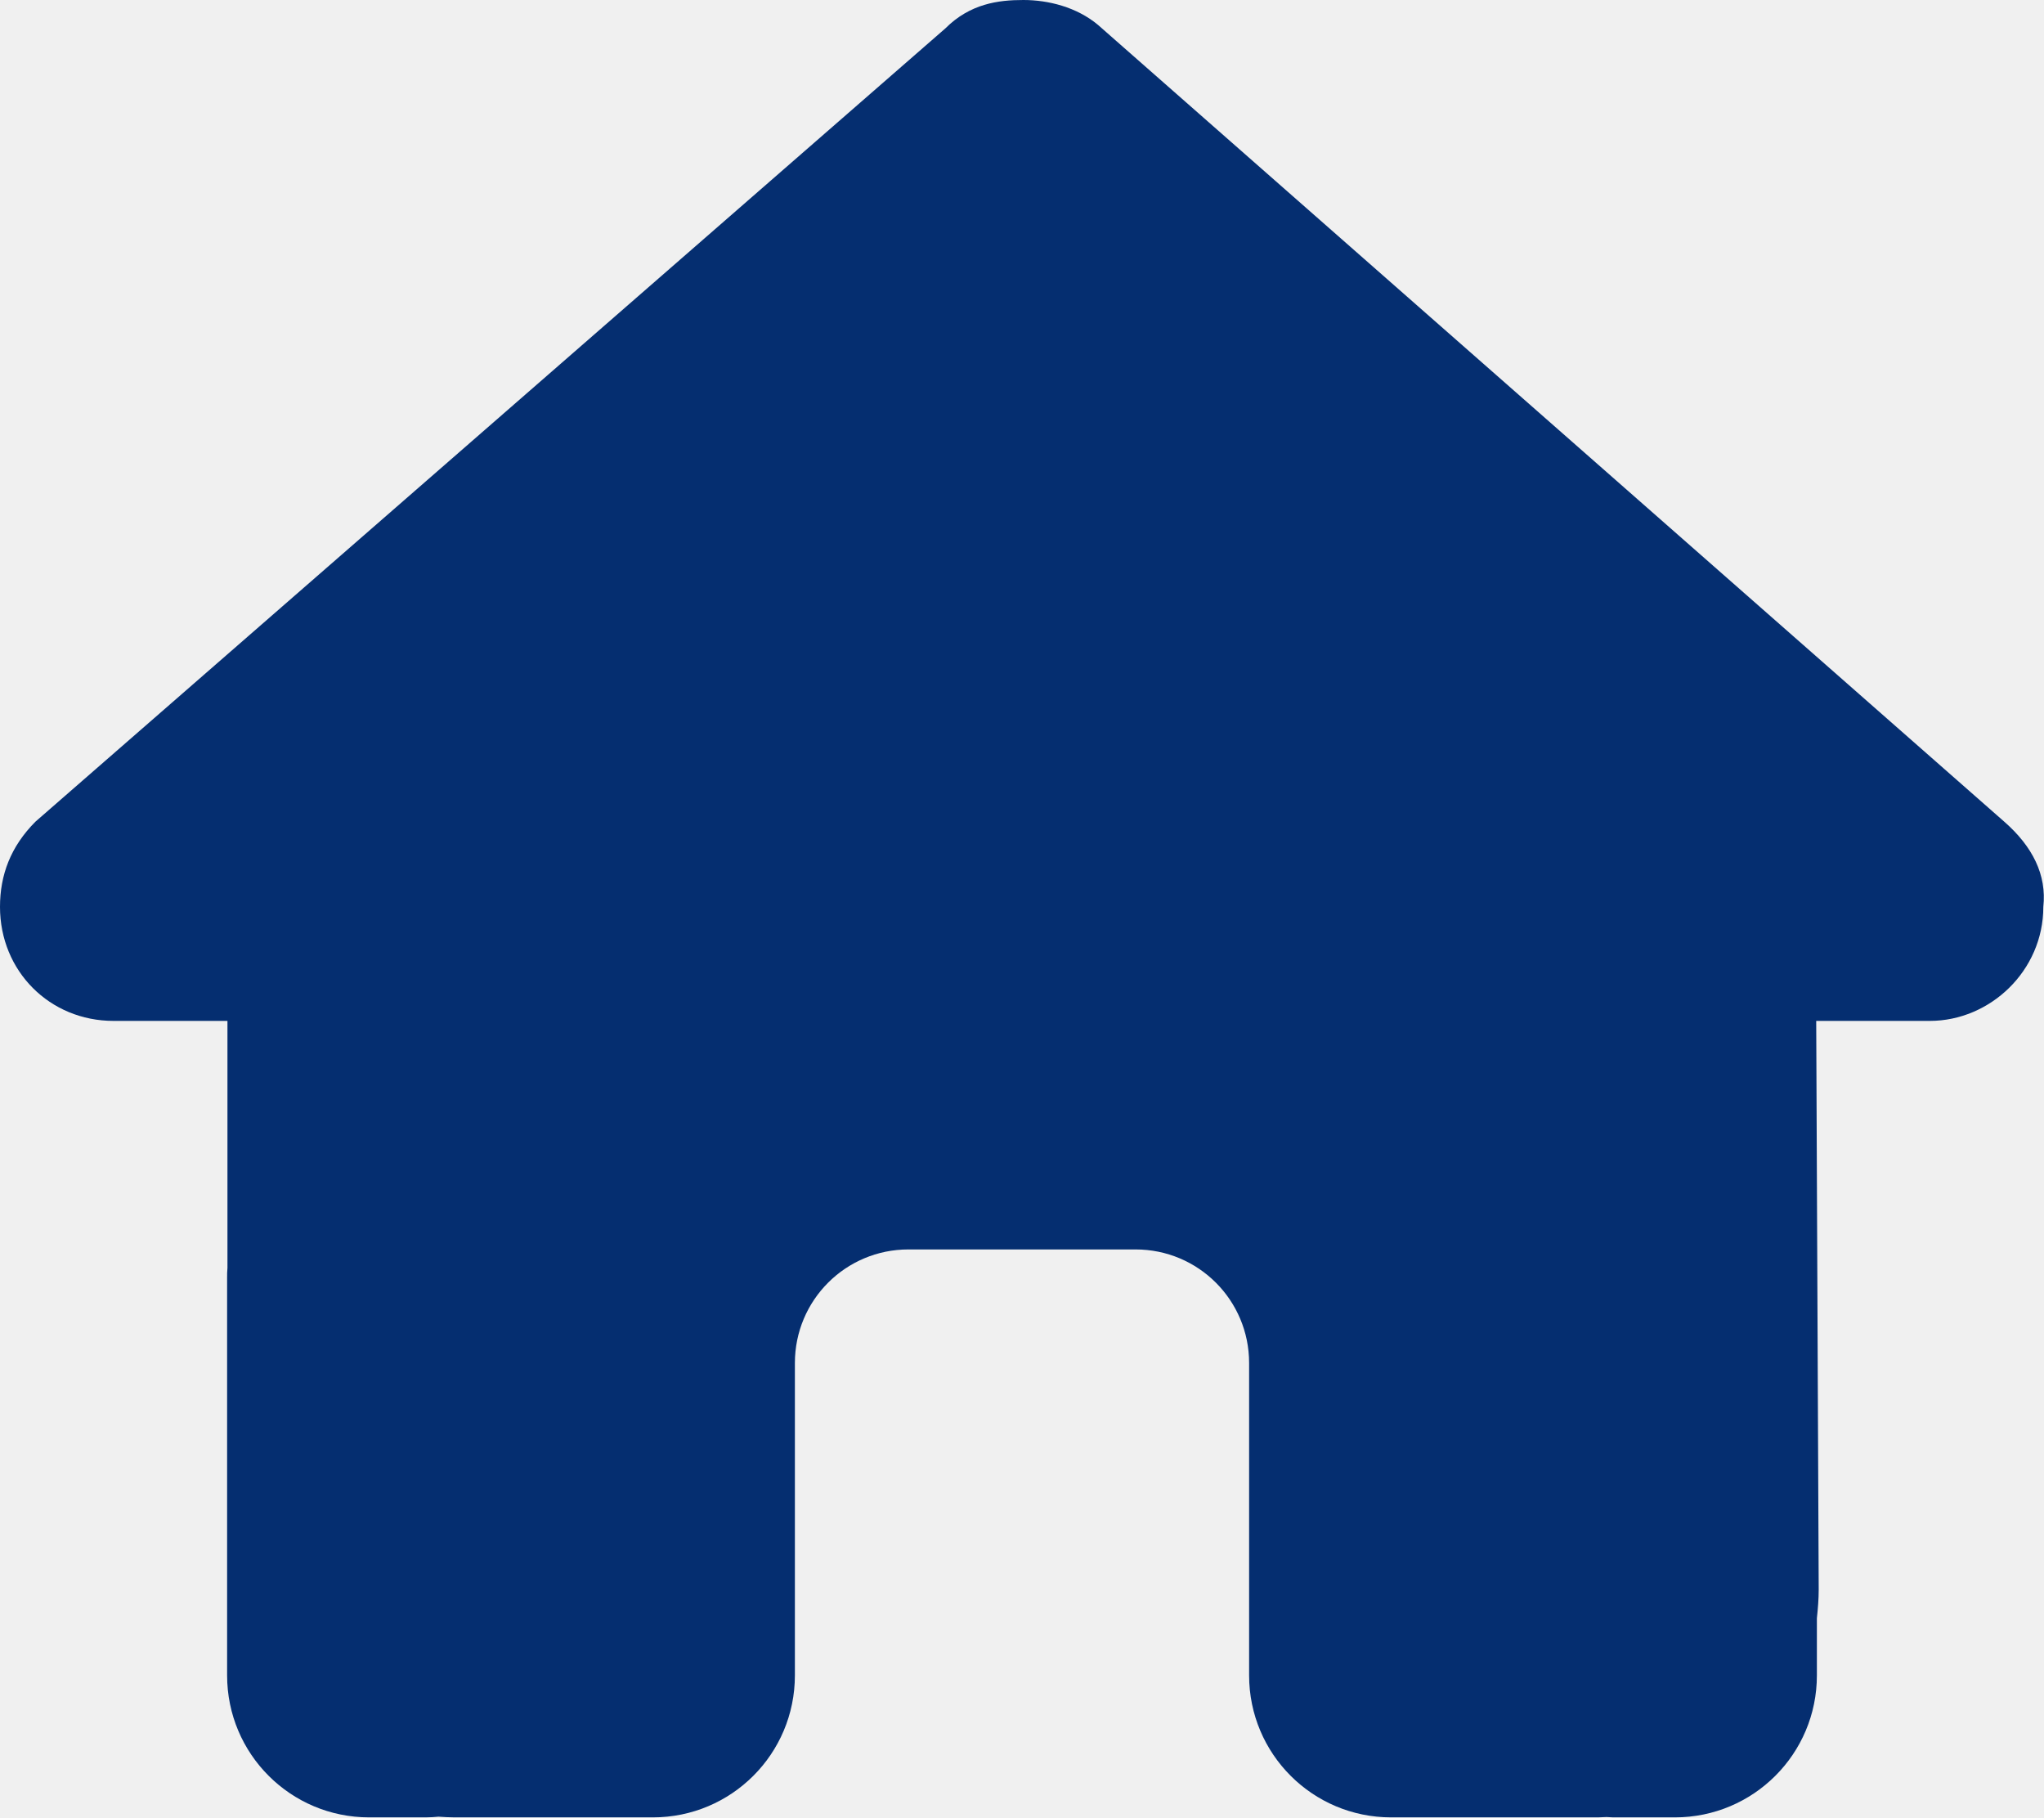
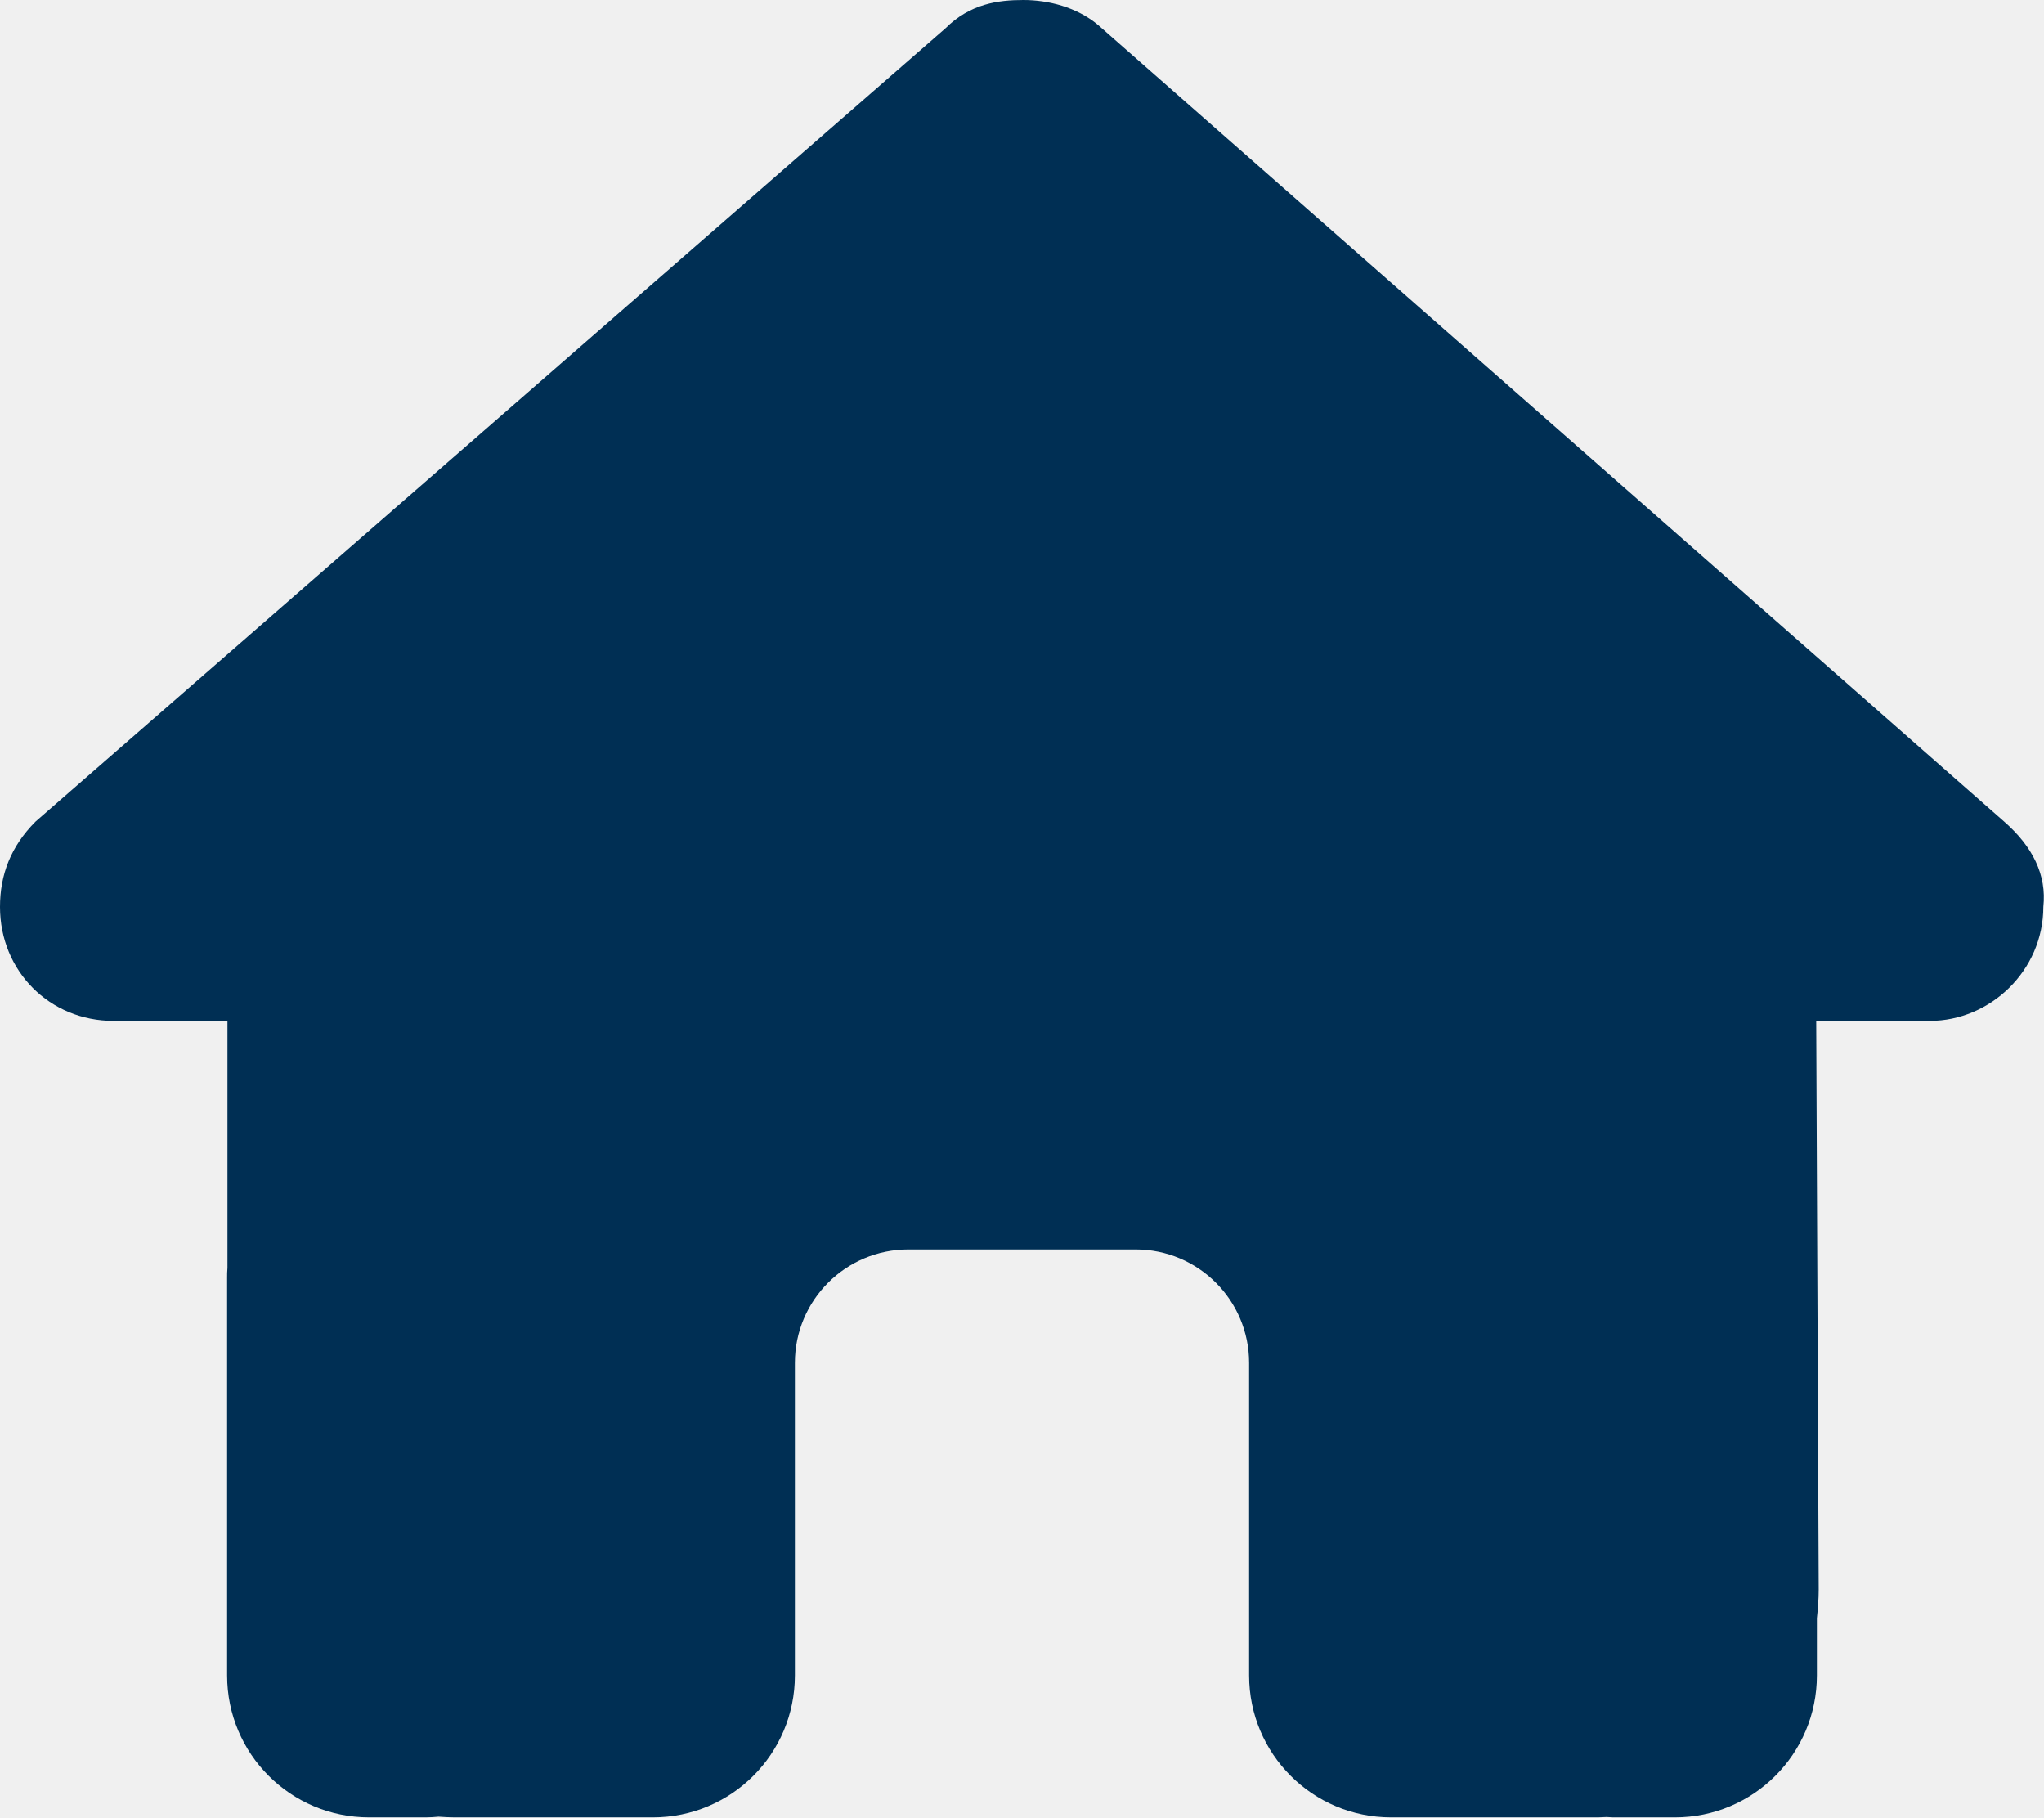
<svg xmlns="http://www.w3.org/2000/svg" width="18" height="16" viewBox="0 0 18 16" fill="none">
-   <g clip-path="url(#clip0_8185_2265)">
-     <path d="M17.994 7.984C17.994 8.547 17.525 8.988 16.994 8.988H15.994L16.016 13.994C16.016 14.078 16.009 14.162 16 14.247V14.75C16 15.441 15.441 16 14.75 16H14.25C14.216 16 14.181 16 14.147 15.997C14.103 16 14.059 16 14.016 16H13H12.25C11.559 16 11 15.441 11 14.75V14V12C11 11.447 10.553 11 10 11H8C7.447 11 7 11.447 7 12V14V14.75C7 15.441 6.441 16 5.75 16H5H4.003C3.956 16 3.909 15.997 3.862 15.994C3.825 15.997 3.788 16 3.75 16H3.25C2.559 16 2 15.441 2 14.75V11.25C2 11.222 2 11.191 2.003 11.162V8.988H1C0.438 8.988 0 8.55 0 7.984C0 7.703 0.094 7.453 0.312 7.234L8.325 0.25C8.544 0.031 8.794 0 9.012 0C9.231 0 9.481 0.062 9.669 0.219L17.65 7.234C17.9 7.453 18.025 7.703 17.994 7.984Z" fill="#052E70" />
+   <g clip-path="url(#clip0_10202_590)">
+     <path d="M17.994 7.984C17.994 8.547 17.525 8.988 16.994 8.988H15.994L16.016 13.994C16.016 14.078 16.009 14.162 16 14.247V14.75C16 15.441 15.441 16 14.75 16H14.25C14.216 16 14.181 16 14.147 15.997C14.103 16 14.059 16 14.016 16H13H12.25C11.559 16 11 15.441 11 14.75V14V12C11 11.447 10.553 11 10 11H8C7.447 11 7 11.447 7 12V14V14.75C7 15.441 6.441 16 5.75 16H5H4.003C3.956 16 3.909 15.997 3.862 15.994C3.825 15.997 3.788 16 3.75 16H3.25C2.559 16 2 15.441 2 14.75V11.25C2 11.222 2 11.191 2.003 11.162V8.988H1C0.438 8.988 0 8.55 0 7.984C0 7.703 0.094 7.453 0.312 7.234L8.325 0.25C8.544 0.031 8.794 0 9.012 0C9.231 0 9.481 0.062 9.669 0.219L17.65 7.234C17.9 7.453 18.025 7.703 17.994 7.984Z" fill="#002F54" />
  </g>
  <defs>
-     <clipPath id="clip0_8185_2265">
+     <clipPath id="clip0_10202_590">
      <rect width="18" height="16" fill="white" />
    </clipPath>
  </defs>
</svg>
